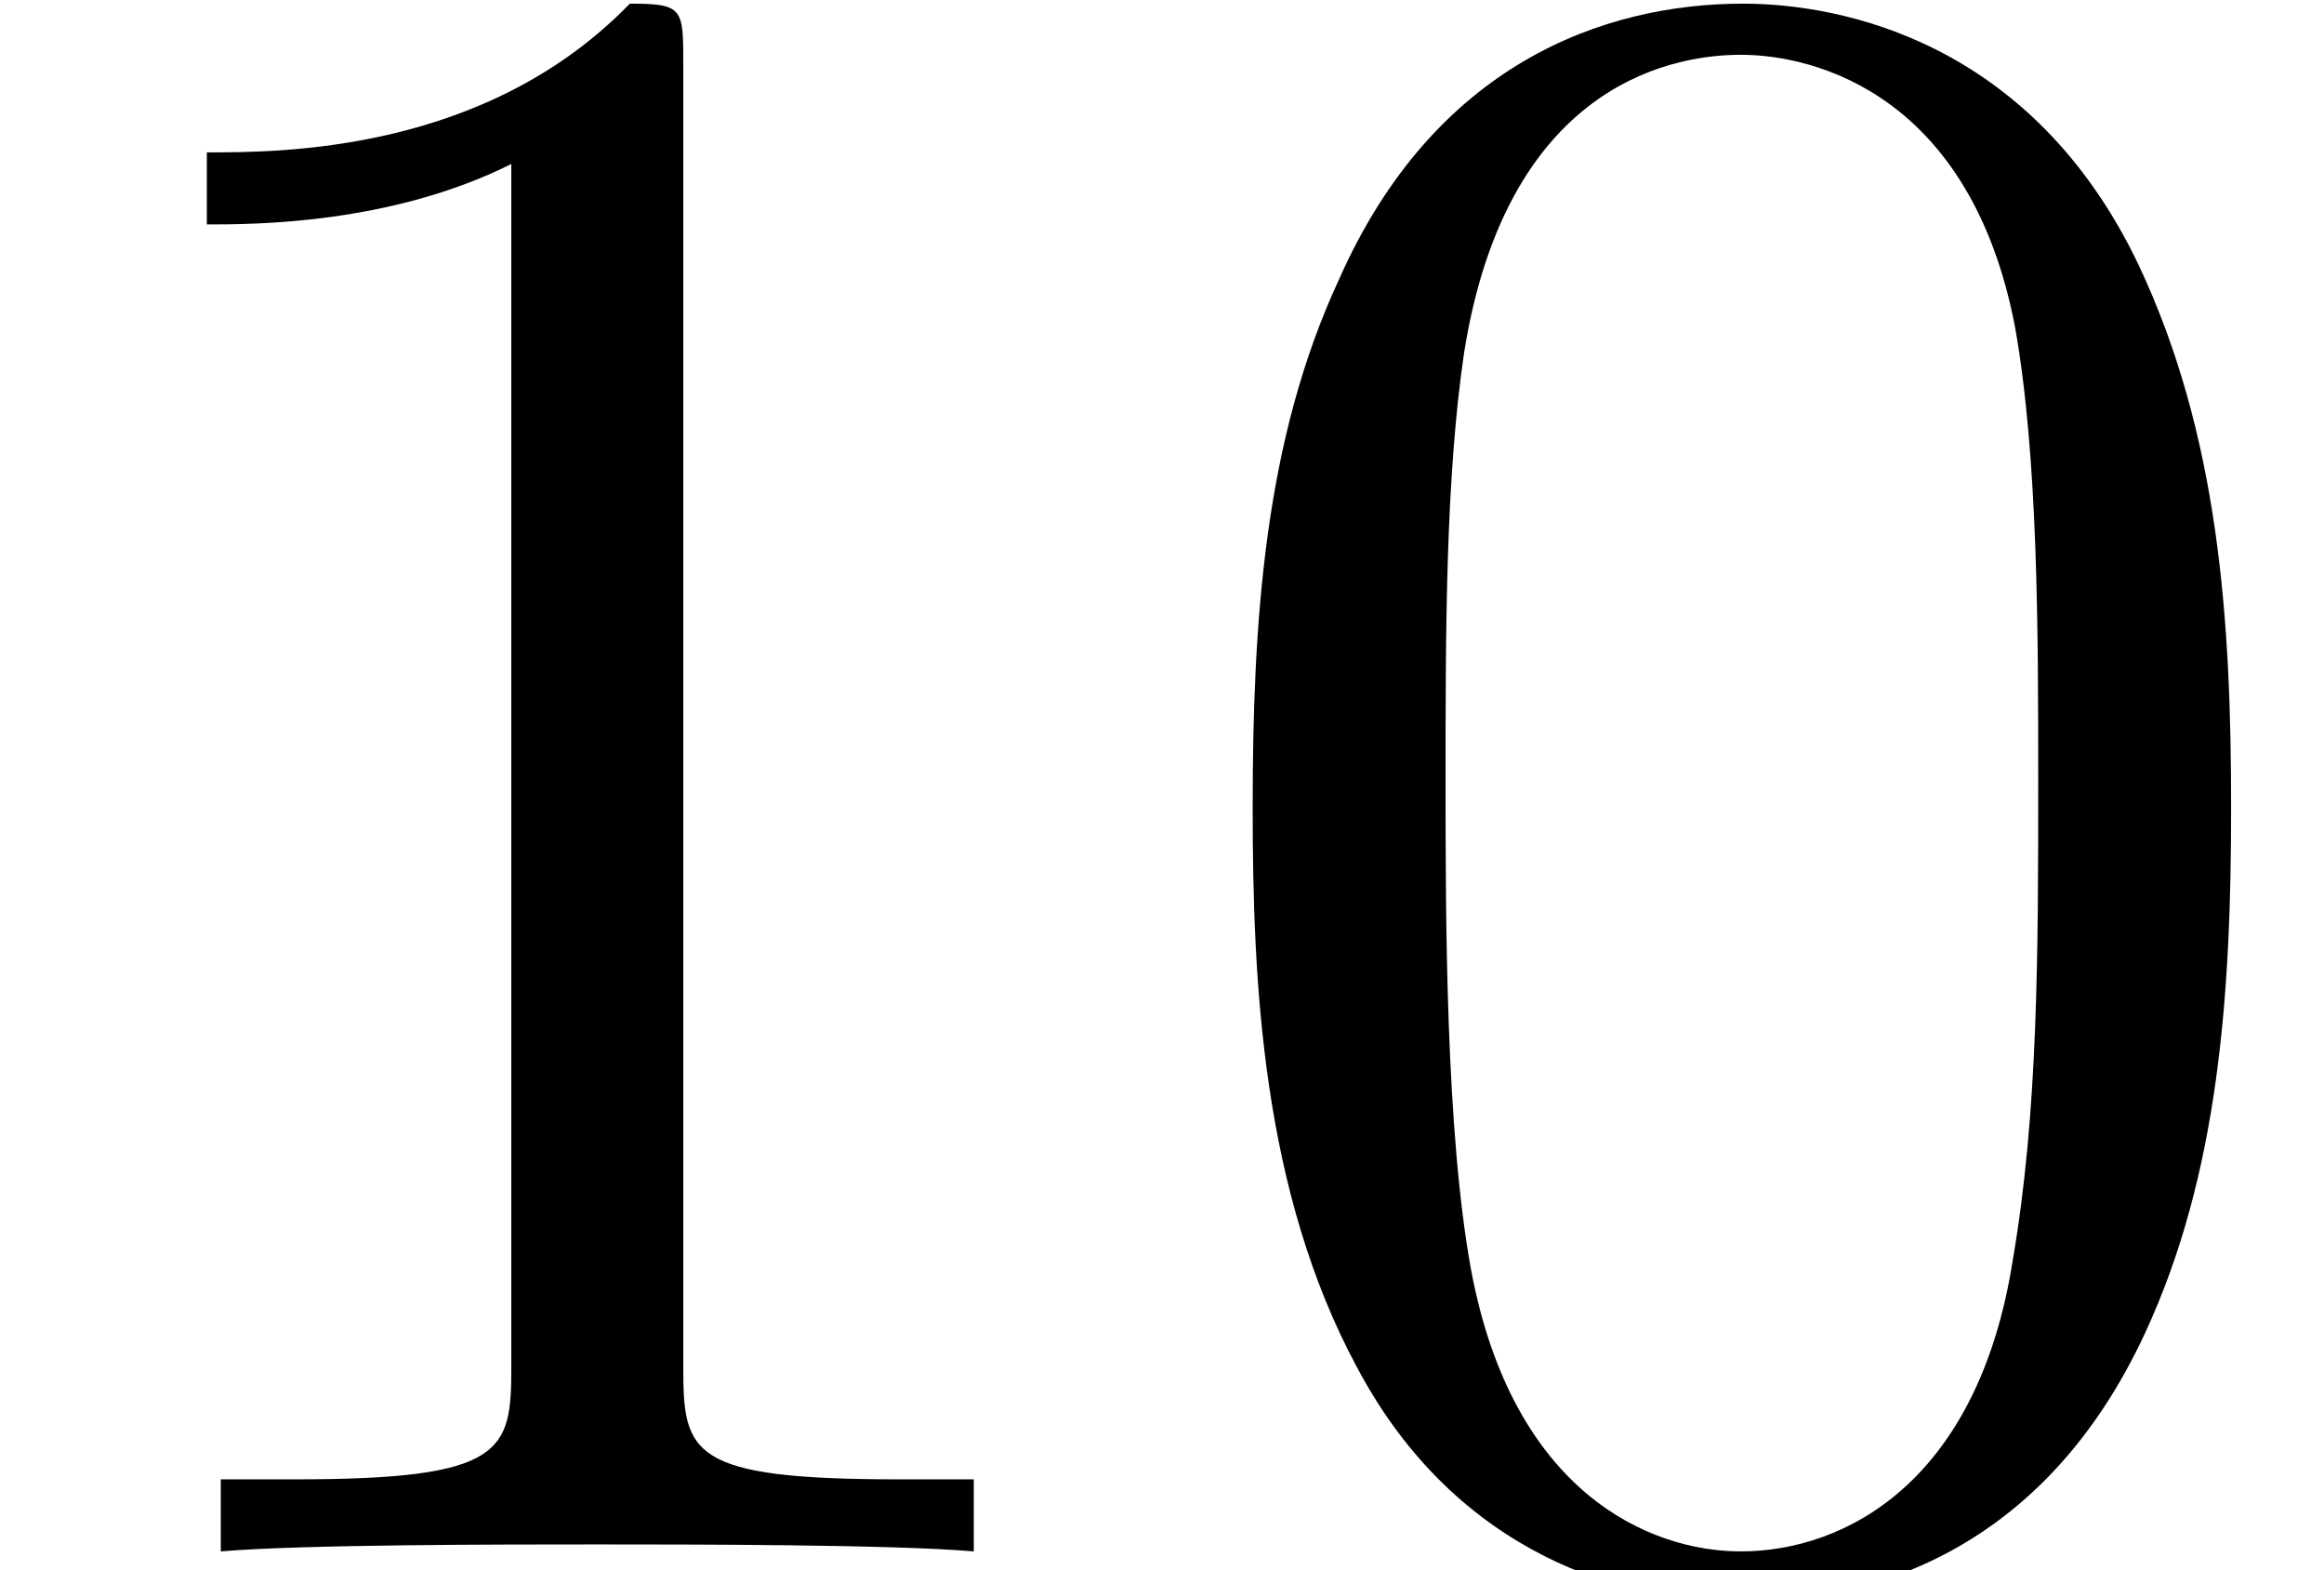
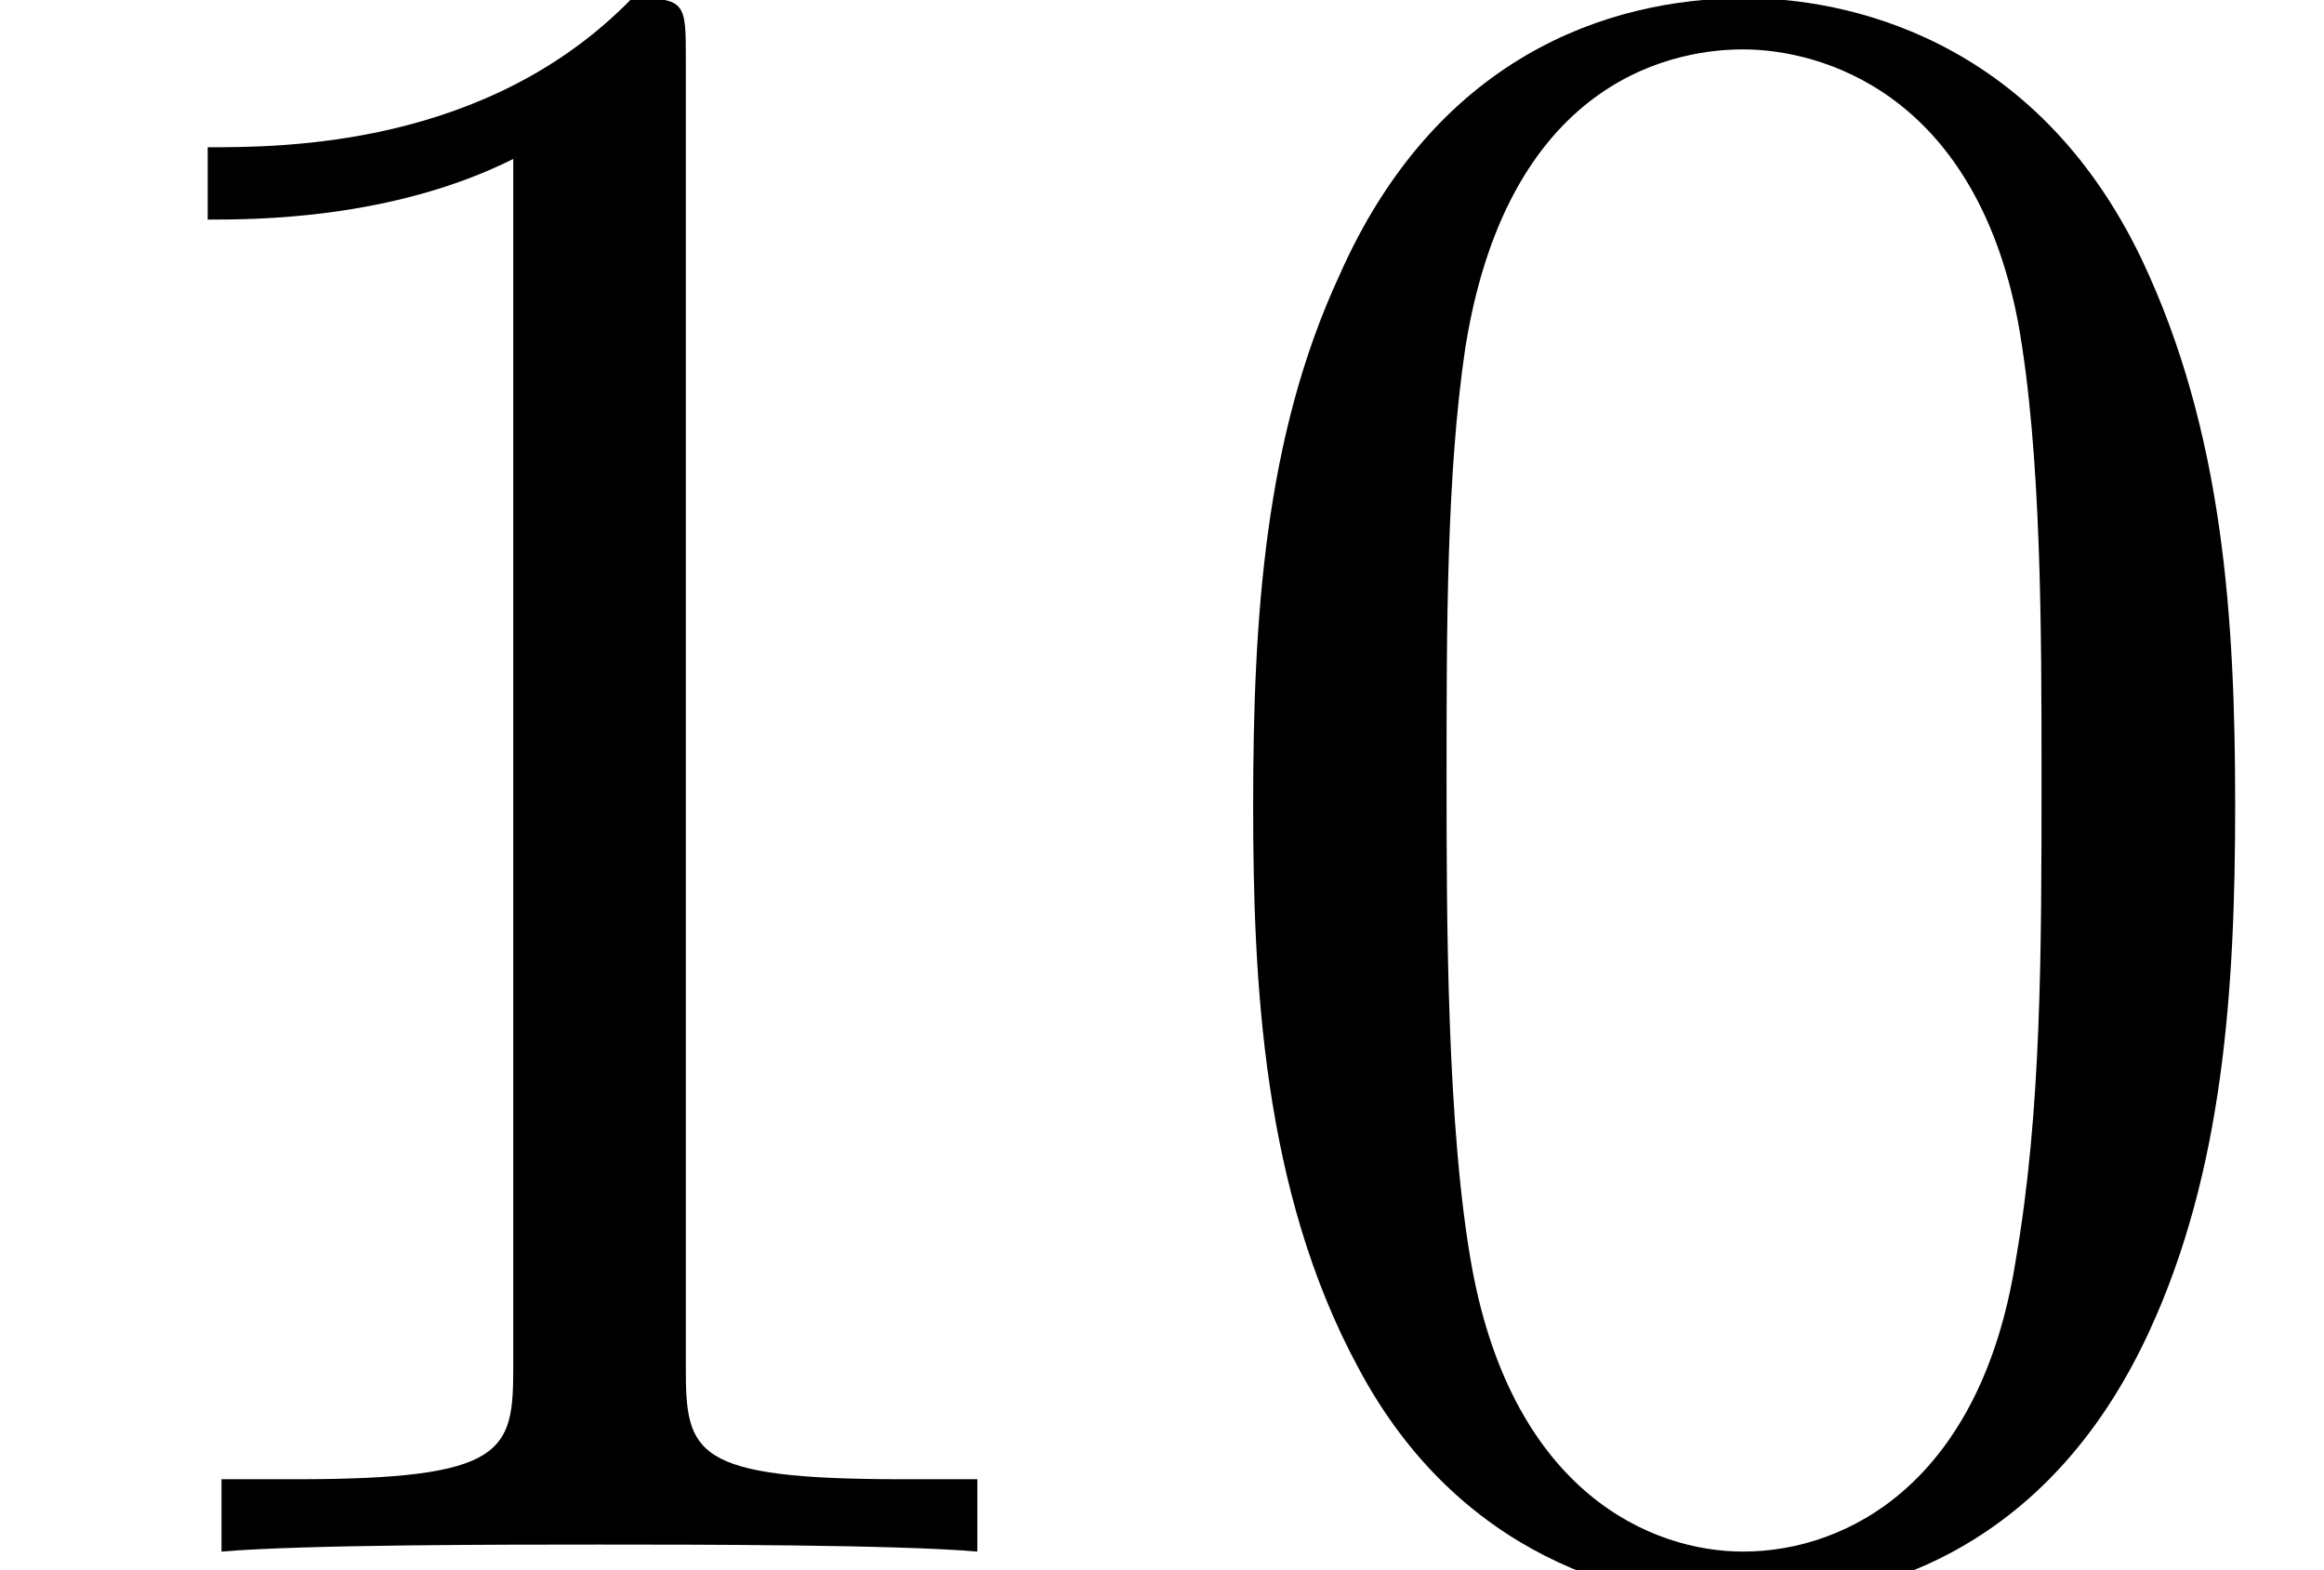
- <svg xmlns="http://www.w3.org/2000/svg" xmlns:xlink="http://www.w3.org/1999/xlink" height="8.746pt" version="1.1" viewBox="0 -8.546 12.951 8.546" width="12.951pt">
+ <svg xmlns="http://www.w3.org/2000/svg" xmlns:xlink="http://www.w3.org/1999/xlink" height="8.715pt" version="1.1" viewBox="0 -8.515 12.903 8.515" width="12.903pt">
  <defs>
-     <path d="M4.6 -3.2C4.6 -4 4.55 -4.8 4.2 -5.54C3.74 -6.5 2.92 -6.66 2.5 -6.66C1.9 -6.66 1.17 -6.4 0.76 -5.47C0.44 -4.78 0.39 -4 0.39 -3.2C0.39 -2.45 0.43 -1.55 0.84 -0.79C1.27 0.02 2 0.22 2.49 0.22C3.03 0.22 3.79 0.01 4.23 -0.94C4.55 -1.63 4.6 -2.41 4.6 -3.2ZM2.49 0C2.1 0 1.51 -0.25 1.33 -1.21C1.22 -1.81 1.22 -2.73 1.22 -3.32C1.22 -3.96 1.22 -4.62 1.3 -5.16C1.49 -6.35 2.24 -6.44 2.49 -6.44C2.82 -6.44 3.48 -6.26 3.67 -5.27C3.77 -4.71 3.77 -3.95 3.77 -3.32C3.77 -2.57 3.77 -1.89 3.66 -1.25C3.51 -0.3 2.94 0 2.49 0Z" id="g0-48" />
-     <path d="M2.94 -6.4C2.94 -6.64 2.94 -6.66 2.71 -6.66C2.09 -6.02 1.21 -6.02 0.89 -6.02V-5.71C1.09 -5.71 1.68 -5.71 2.2 -5.97V-0.79C2.2 -0.43 2.17 -0.31 1.27 -0.31H0.95V0C1.3 -0.03 2.17 -0.03 2.57 -0.03S3.84 -0.03 4.19 0V-0.31H3.87C2.97 -0.31 2.94 -0.42 2.94 -0.79V-6.4Z" id="g0-49" />
+     <path d="M4.583 -3.188C4.583 -3.985 4.533 -4.782 4.184 -5.519C3.726 -6.476 2.909 -6.635 2.491 -6.635C1.893 -6.635 1.166 -6.376 0.757 -5.45C0.438 -4.762 0.389 -3.985 0.389 -3.188C0.389 -2.441 0.428 -1.544 0.837 -0.787C1.265 0.02 1.993 0.219 2.481 0.219C3.019 0.219 3.776 0.01 4.214 -0.936C4.533 -1.624 4.583 -2.401 4.583 -3.188ZM2.481 0C2.092 0 1.504 -0.249 1.325 -1.205C1.215 -1.803 1.215 -2.72 1.215 -3.308C1.215 -3.945 1.215 -4.603 1.295 -5.141C1.484 -6.326 2.232 -6.416 2.481 -6.416C2.809 -6.416 3.467 -6.237 3.656 -5.25C3.756 -4.692 3.756 -3.935 3.756 -3.308C3.756 -2.56 3.756 -1.883 3.646 -1.245C3.497 -0.299 2.929 0 2.481 0Z" id="g0-48" />
+     <path d="M2.929 -6.376C2.929 -6.615 2.929 -6.635 2.7 -6.635C2.082 -5.998 1.205 -5.998 0.887 -5.998V-5.689C1.086 -5.689 1.674 -5.689 2.192 -5.948V-0.787C2.192 -0.428 2.162 -0.309 1.265 -0.309H0.946V0C1.295 -0.03 2.162 -0.03 2.56 -0.03S3.826 -0.03 4.174 0V-0.309H3.856C2.959 -0.309 2.929 -0.418 2.929 -0.787V-6.376Z" id="g0-49" />
  </defs>
-   <g id="page1" transform="matrix(1.29514 0 0 1.29514 0 0)">
+   <g id="page1" transform="matrix(1.3 0 0 1.3 0 0)">
    <use x="0" xlink:href="#g0-49" y="0" />
-     <use x="5" xlink:href="#g0-48" y="0" />
+     <use x="4.963" xlink:href="#g0-48" y="0" />
  </g>
</svg>
